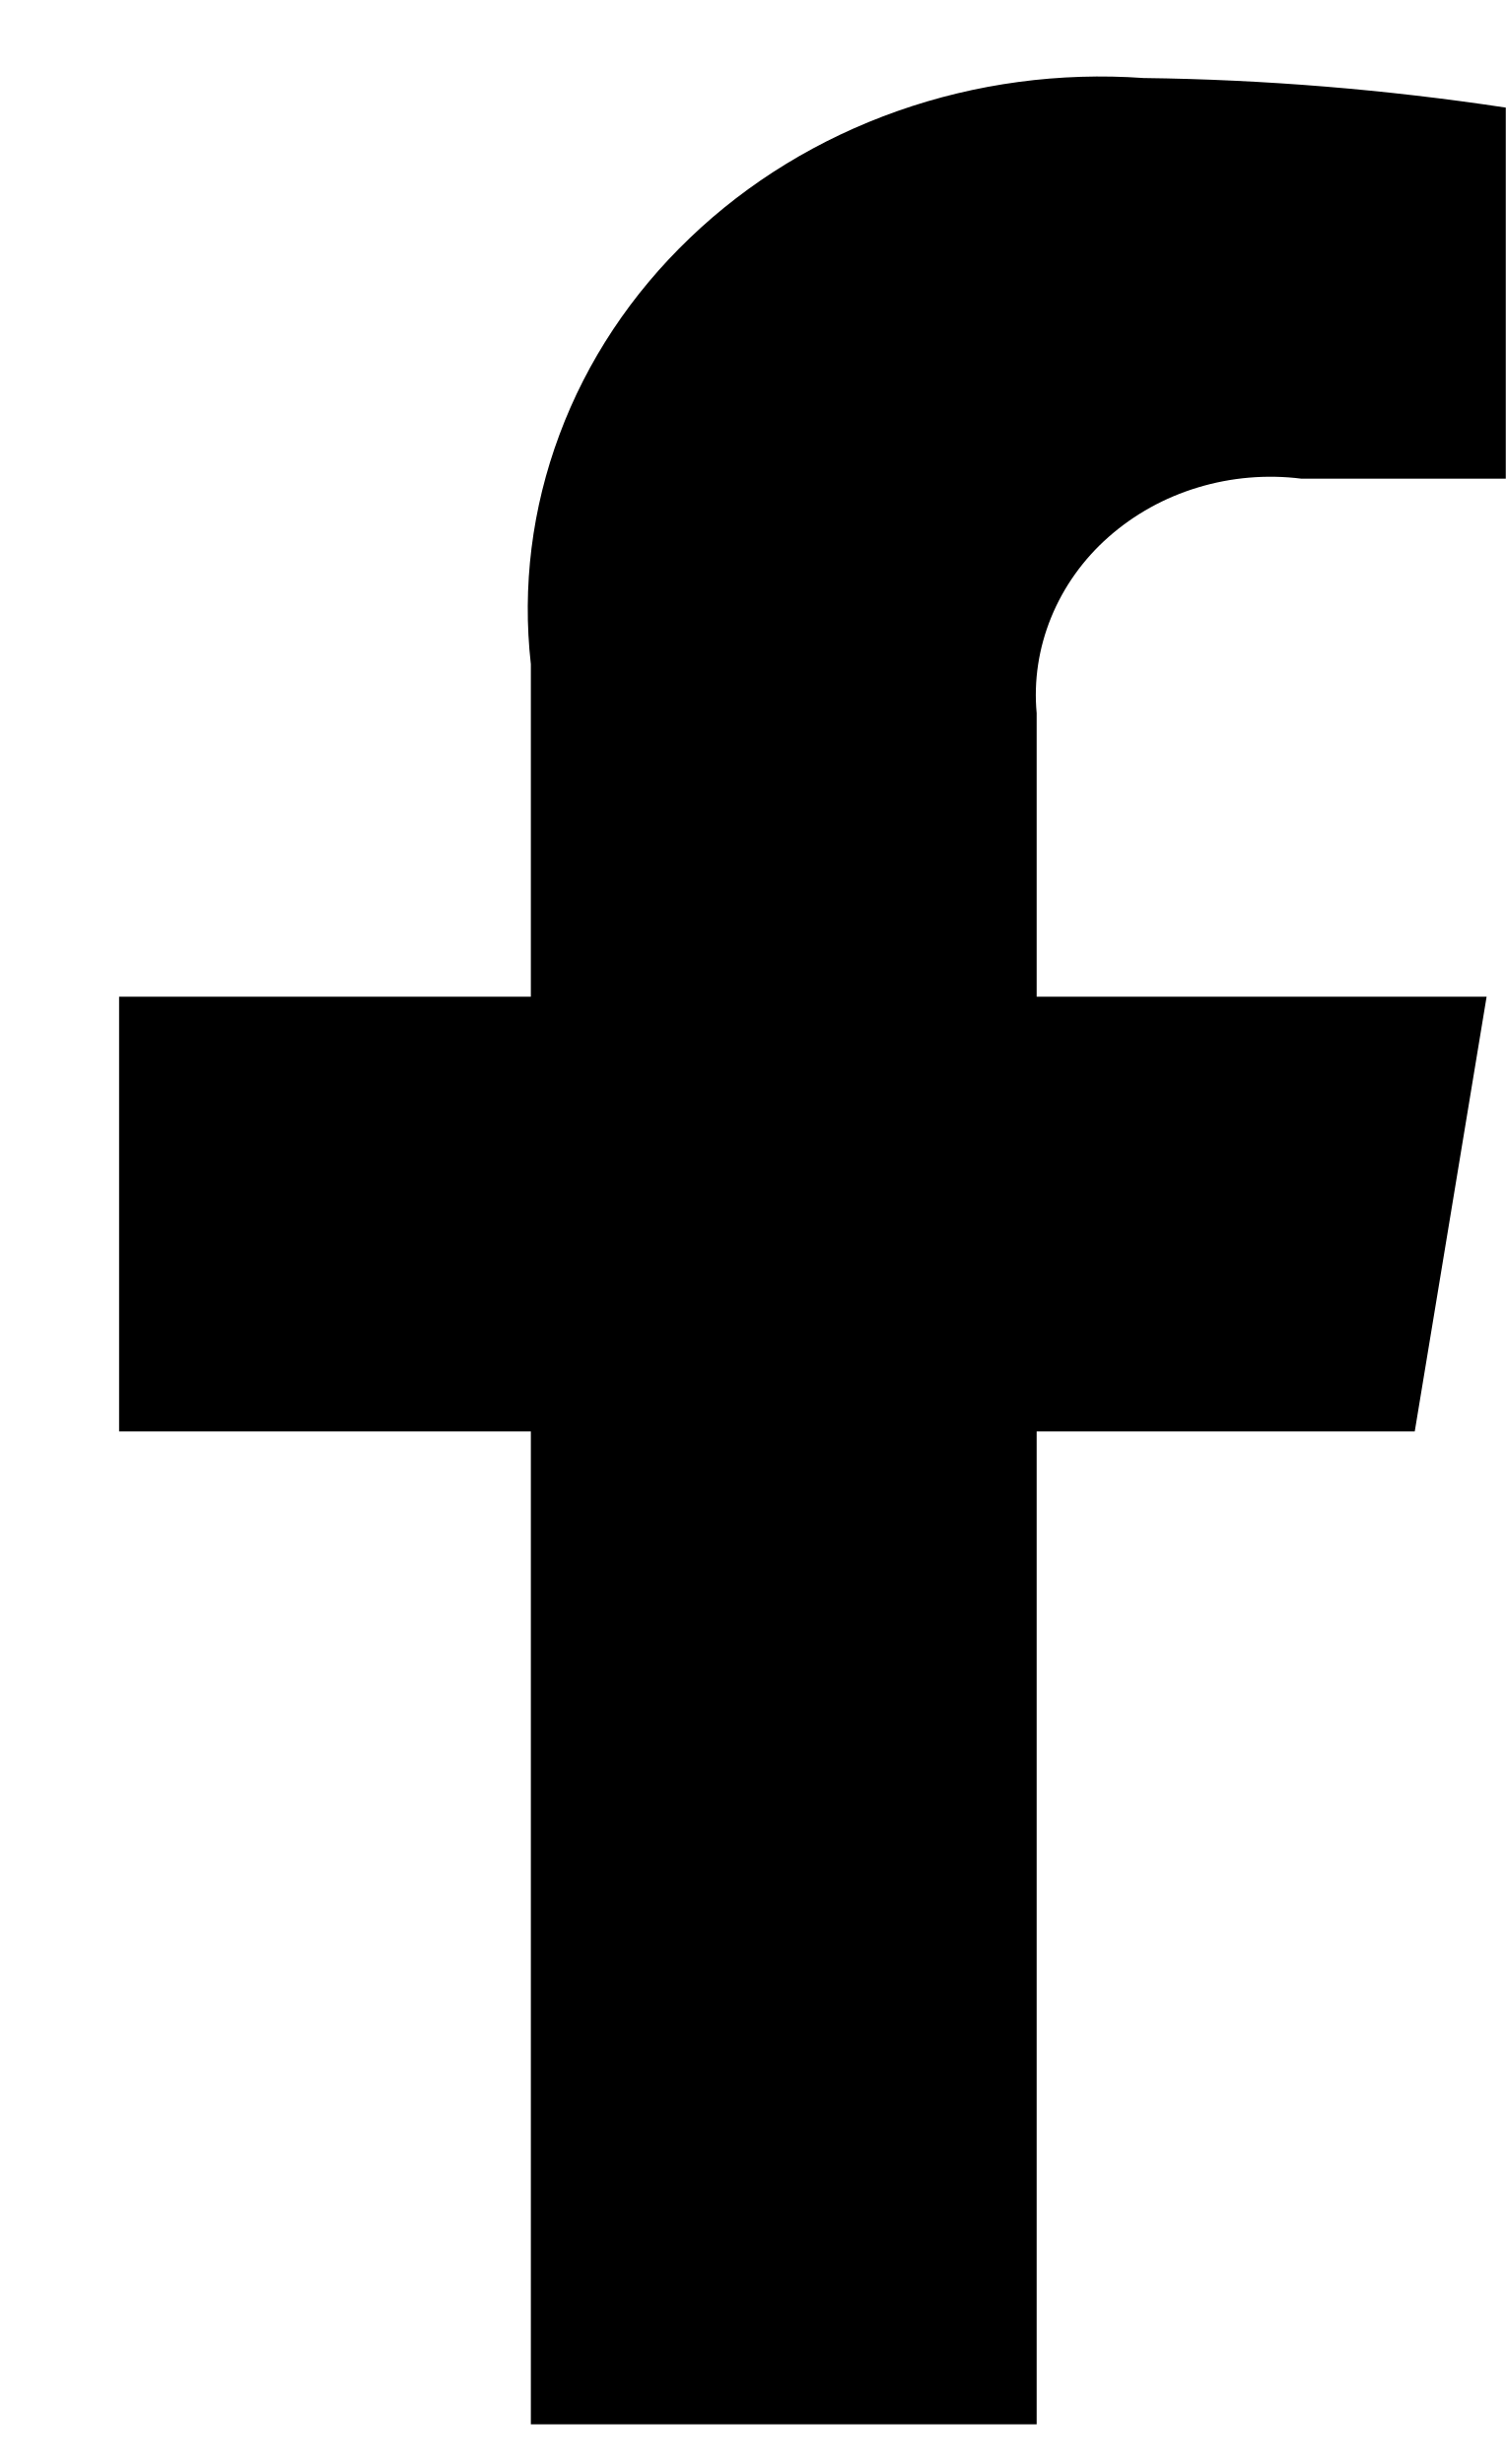
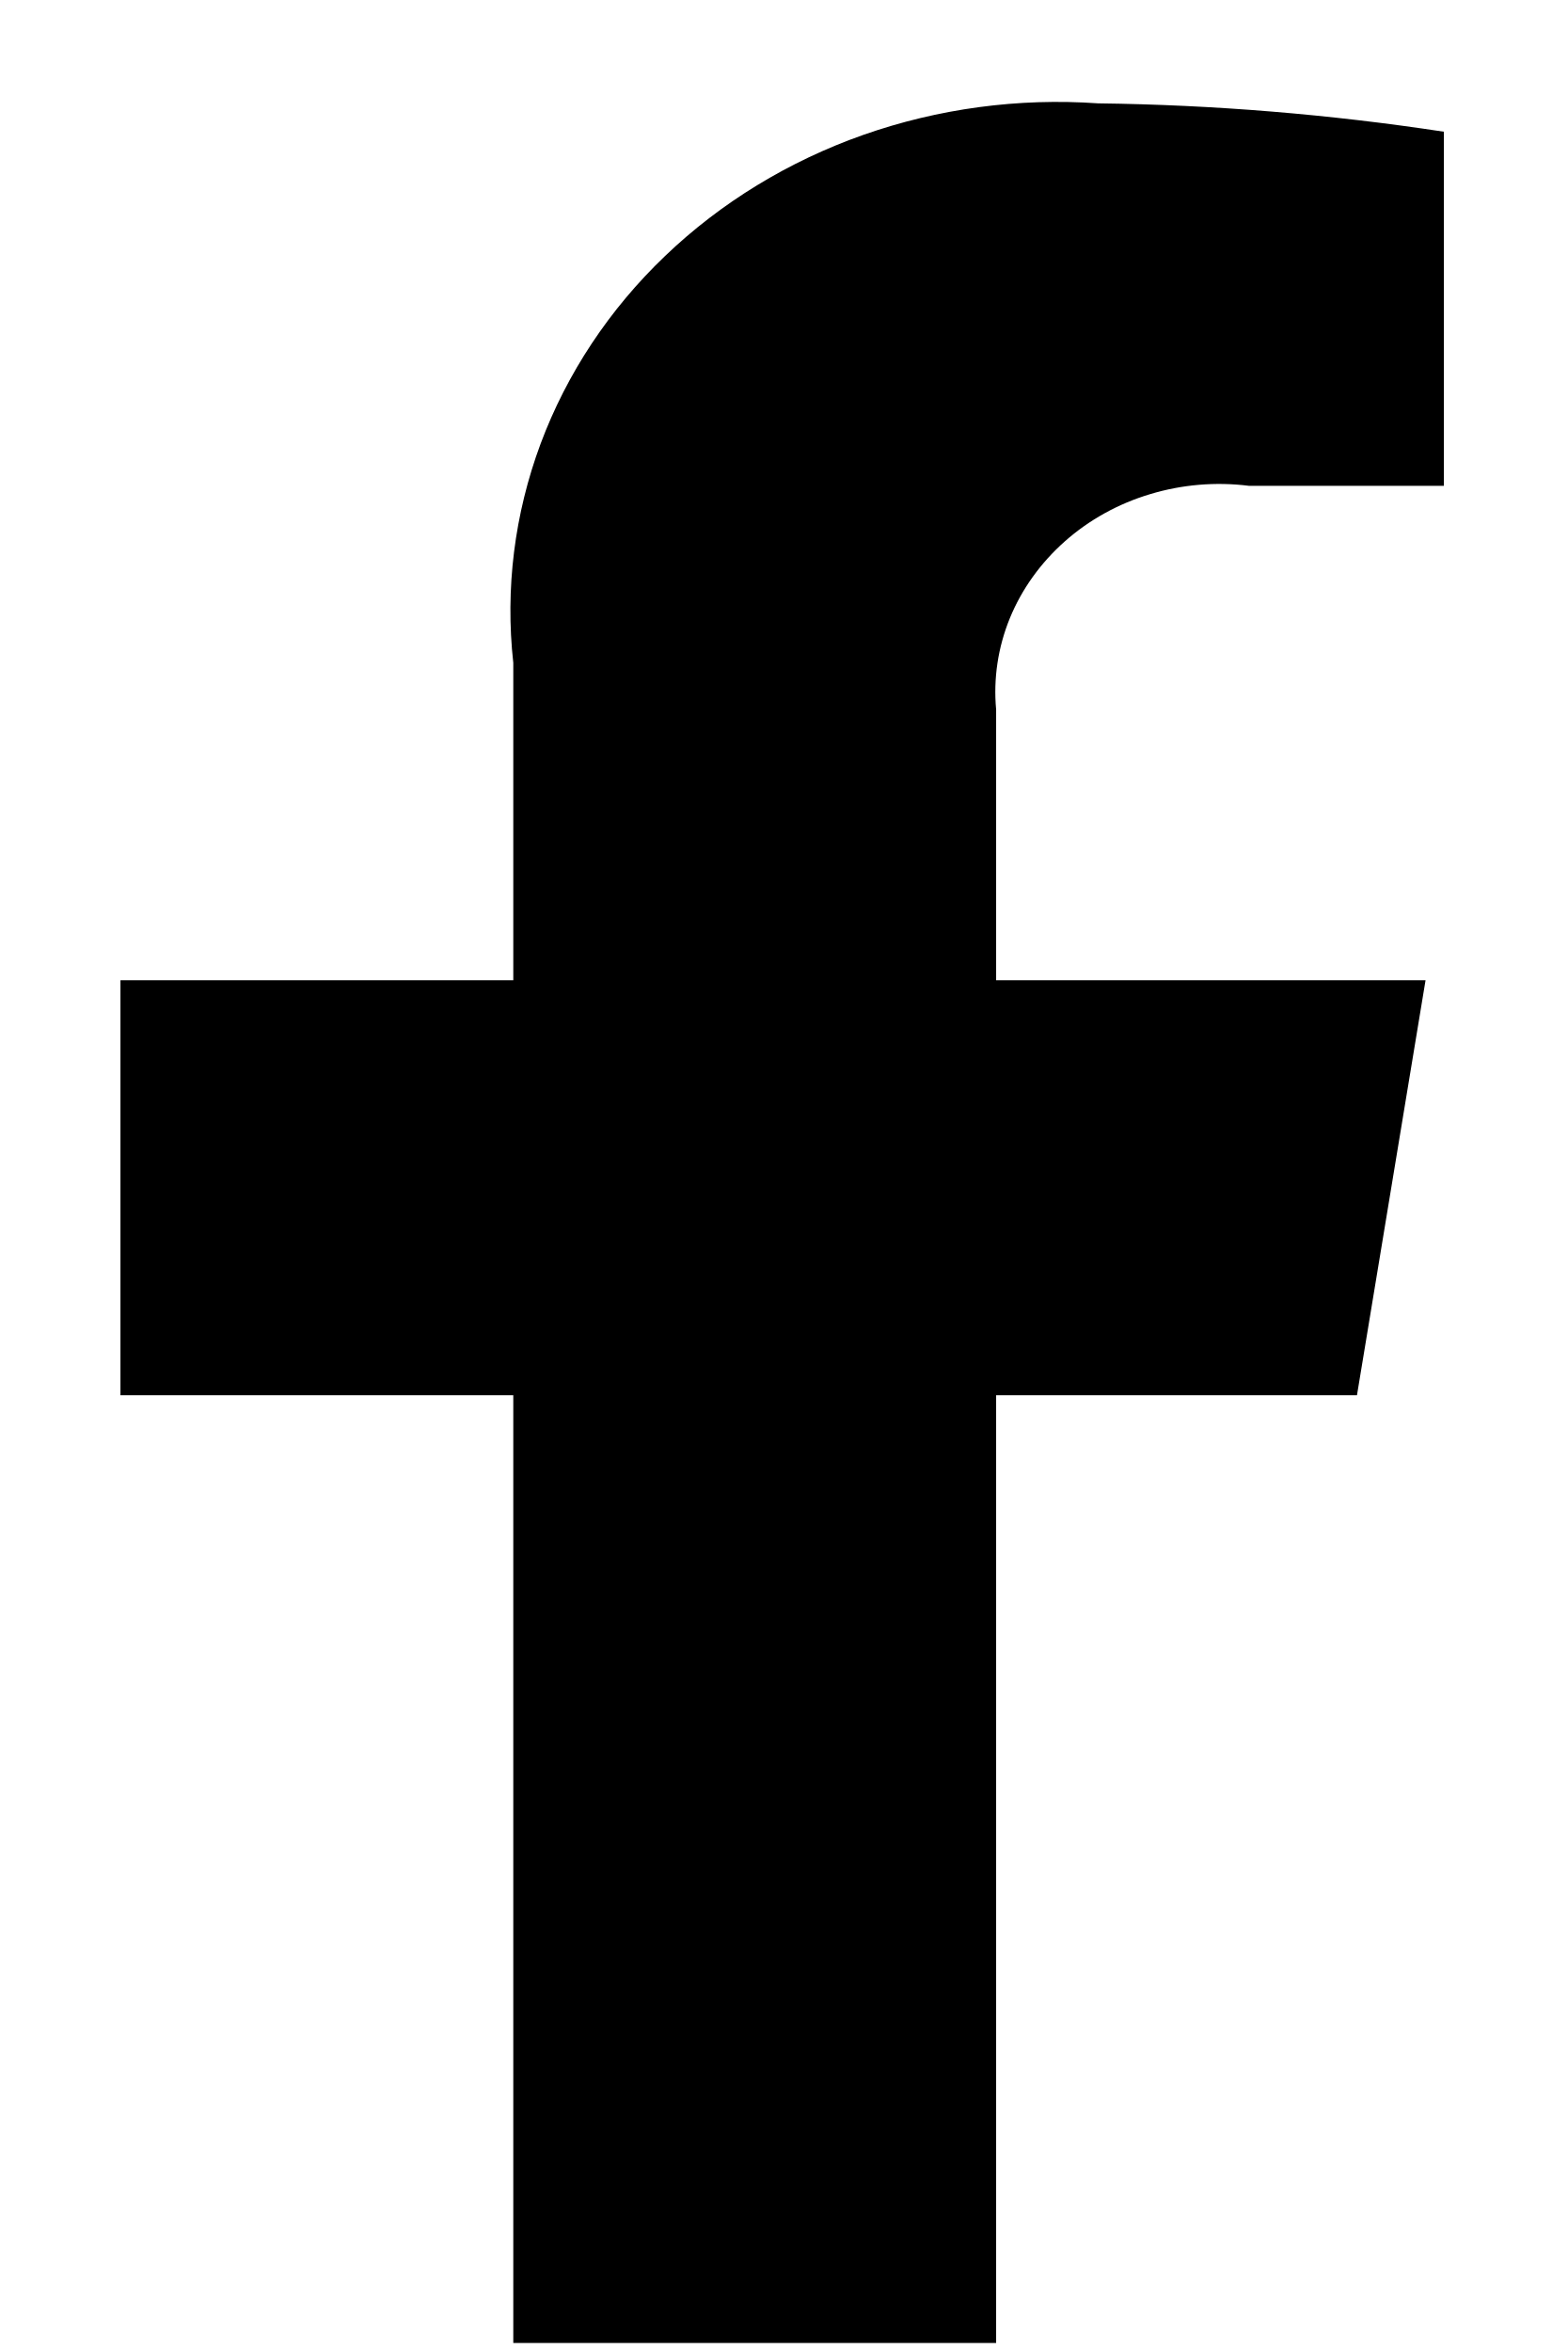
- <svg xmlns="http://www.w3.org/2000/svg" width="11" height="18" viewBox="0 0 11 18" fill="none">
-   <path d="M10.335 10.457L10.86 7.281H7.573V5.21C7.551 4.972 7.588 4.733 7.679 4.51C7.77 4.287 7.913 4.086 8.099 3.922C8.285 3.758 8.508 3.634 8.751 3.561C8.995 3.487 9.254 3.465 9.508 3.497H11V0.786C10.125 0.654 9.24 0.581 8.354 0.57C7.743 0.527 7.13 0.609 6.557 0.811C5.984 1.013 5.466 1.329 5.04 1.738C4.613 2.146 4.287 2.637 4.087 3.175C3.886 3.713 3.814 4.285 3.878 4.852V7.281H0.87V10.457H3.878V17.71H7.573V10.457H10.335Z" fill="black" />
+ <svg xmlns="http://www.w3.org/2000/svg" width="12" height="18" viewBox="0 0 12 18" fill="none">
+   <path d="M10.387 10.678L10.912 7.502H7.625V5.431C7.603 5.193 7.639 4.954 7.73 4.731C7.821 4.509 7.965 4.308 8.151 4.143C8.336 3.979 8.559 3.855 8.803 3.782C9.047 3.708 9.306 3.686 9.56 3.718H11.052V1.008C10.177 0.875 9.292 0.802 8.406 0.791C7.795 0.748 7.182 0.831 6.609 1.032C6.036 1.234 5.518 1.55 5.091 1.959C4.664 2.367 4.339 2.858 4.138 3.396C3.938 3.934 3.866 4.507 3.929 5.073V7.502H0.922V10.678H3.929V17.931H7.625V10.678H10.387Z" fill="black" />
</svg>
